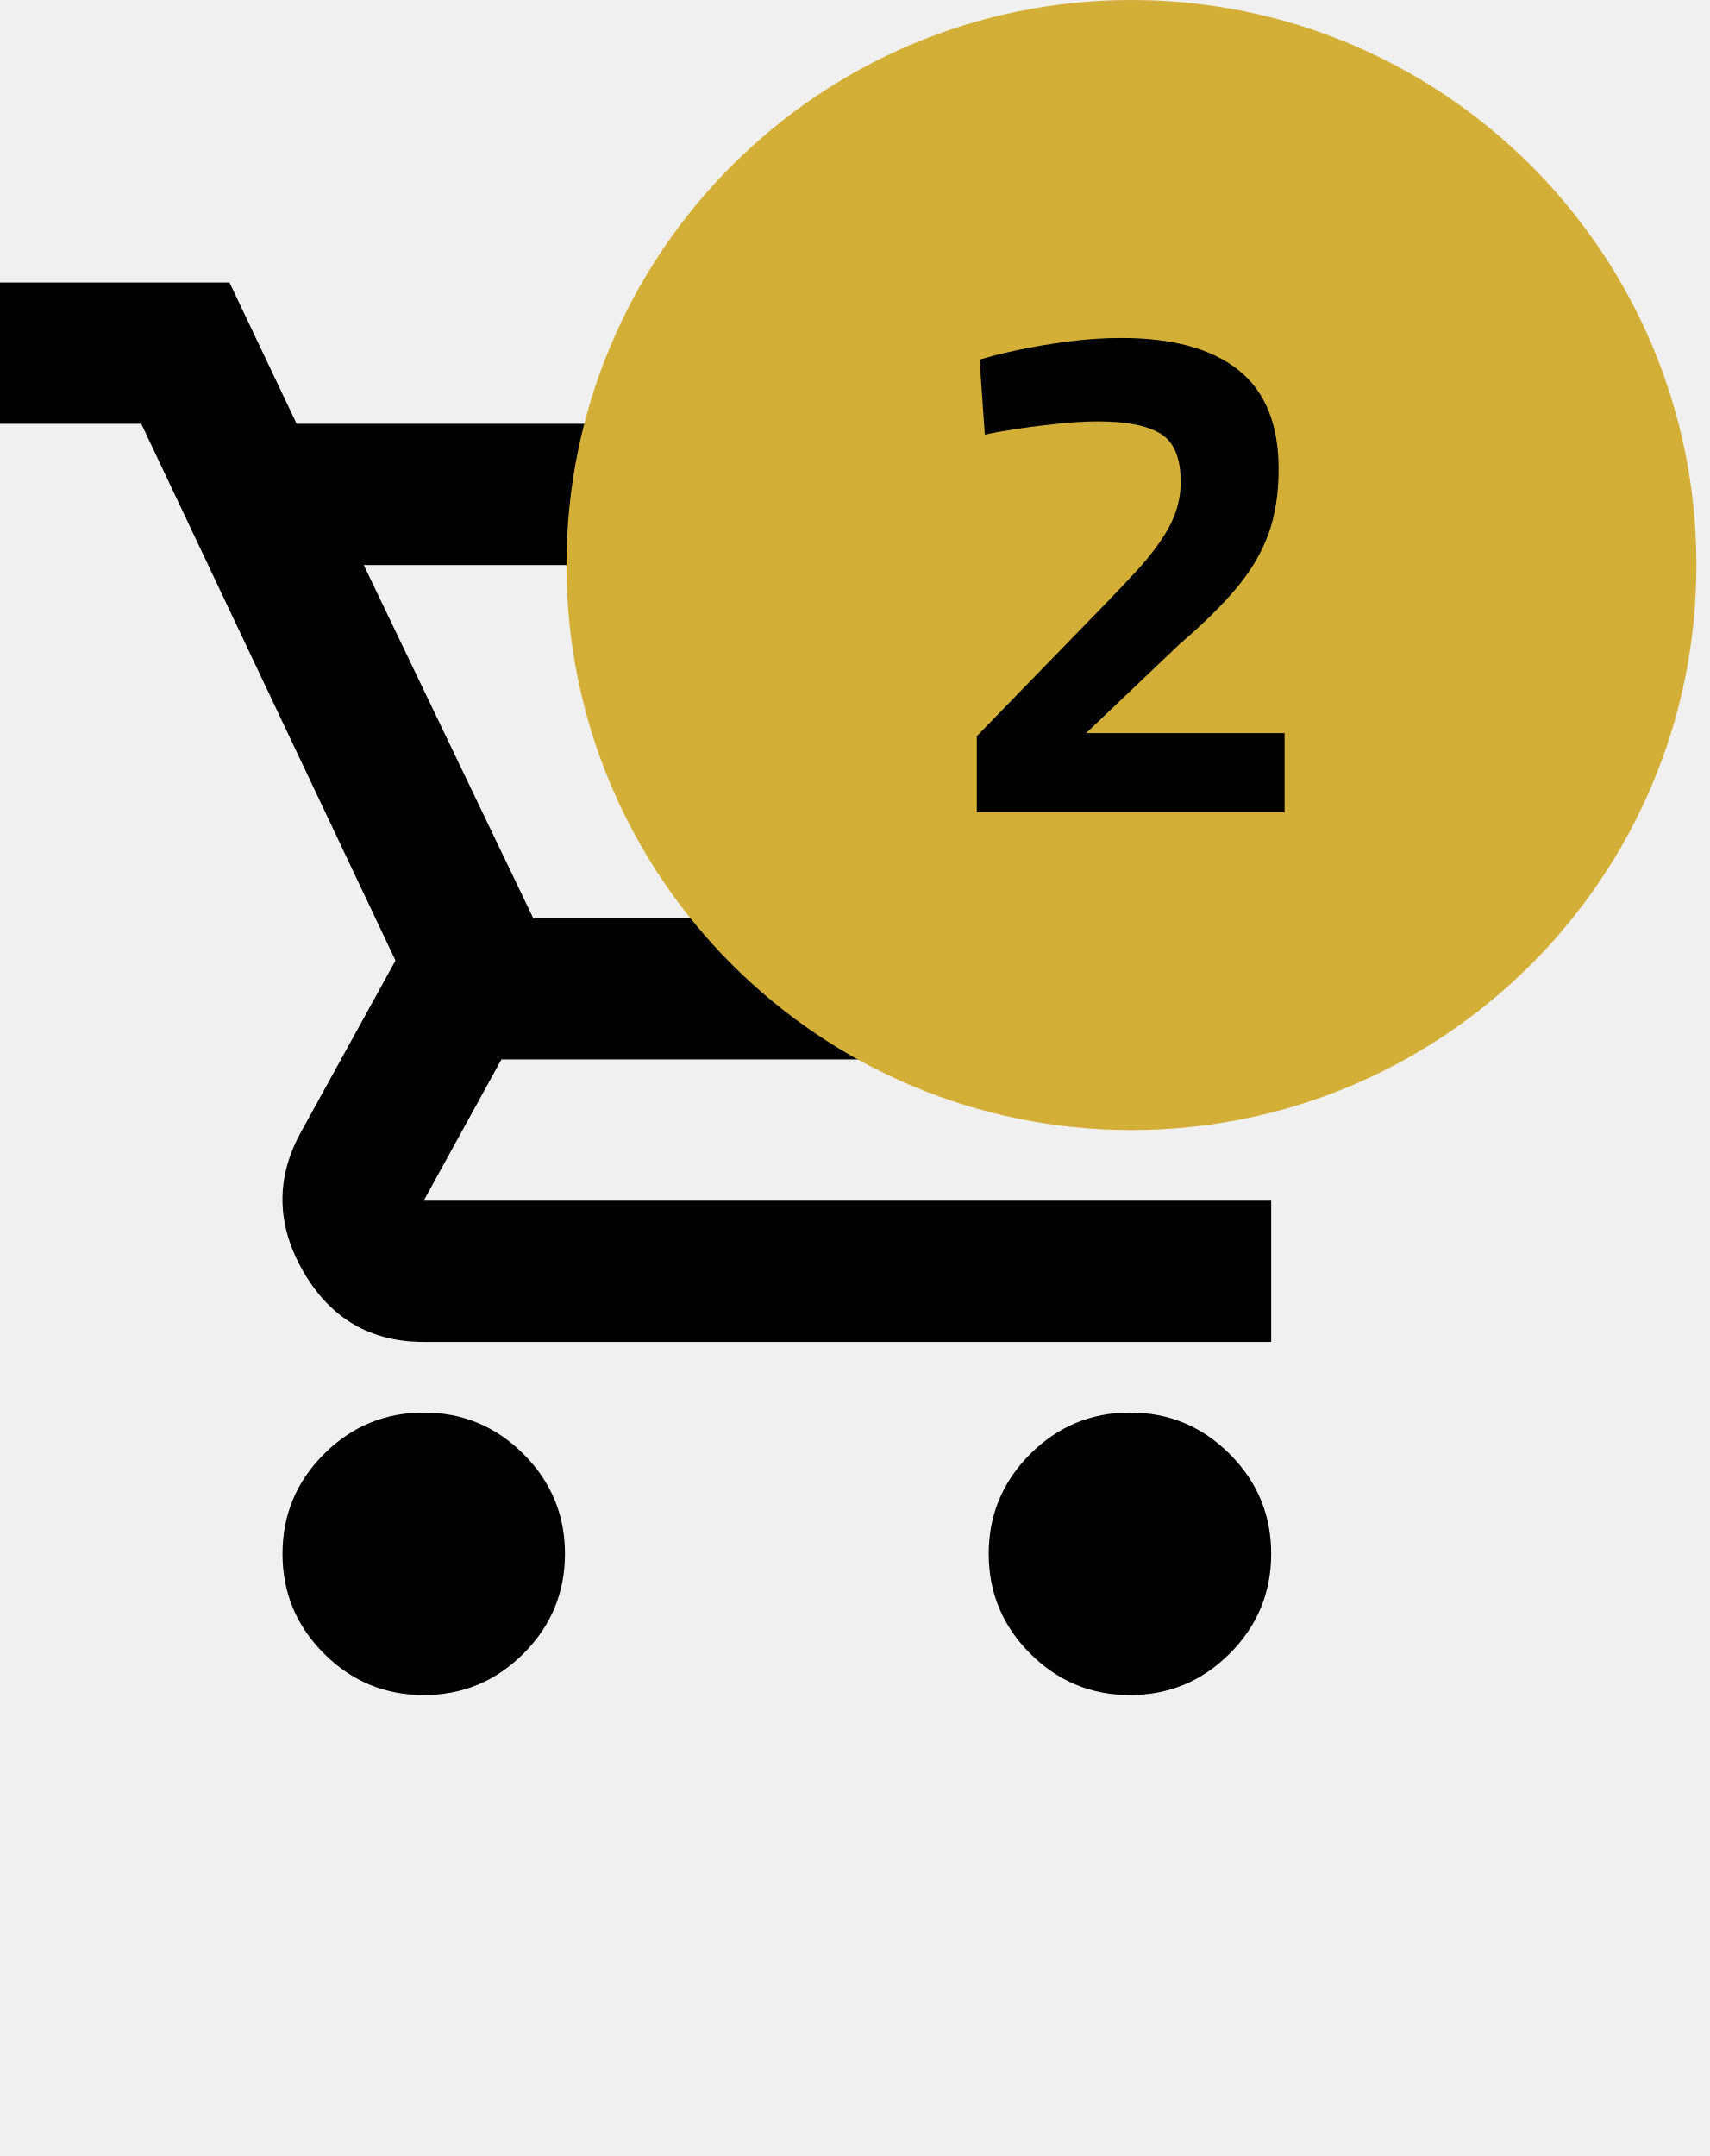
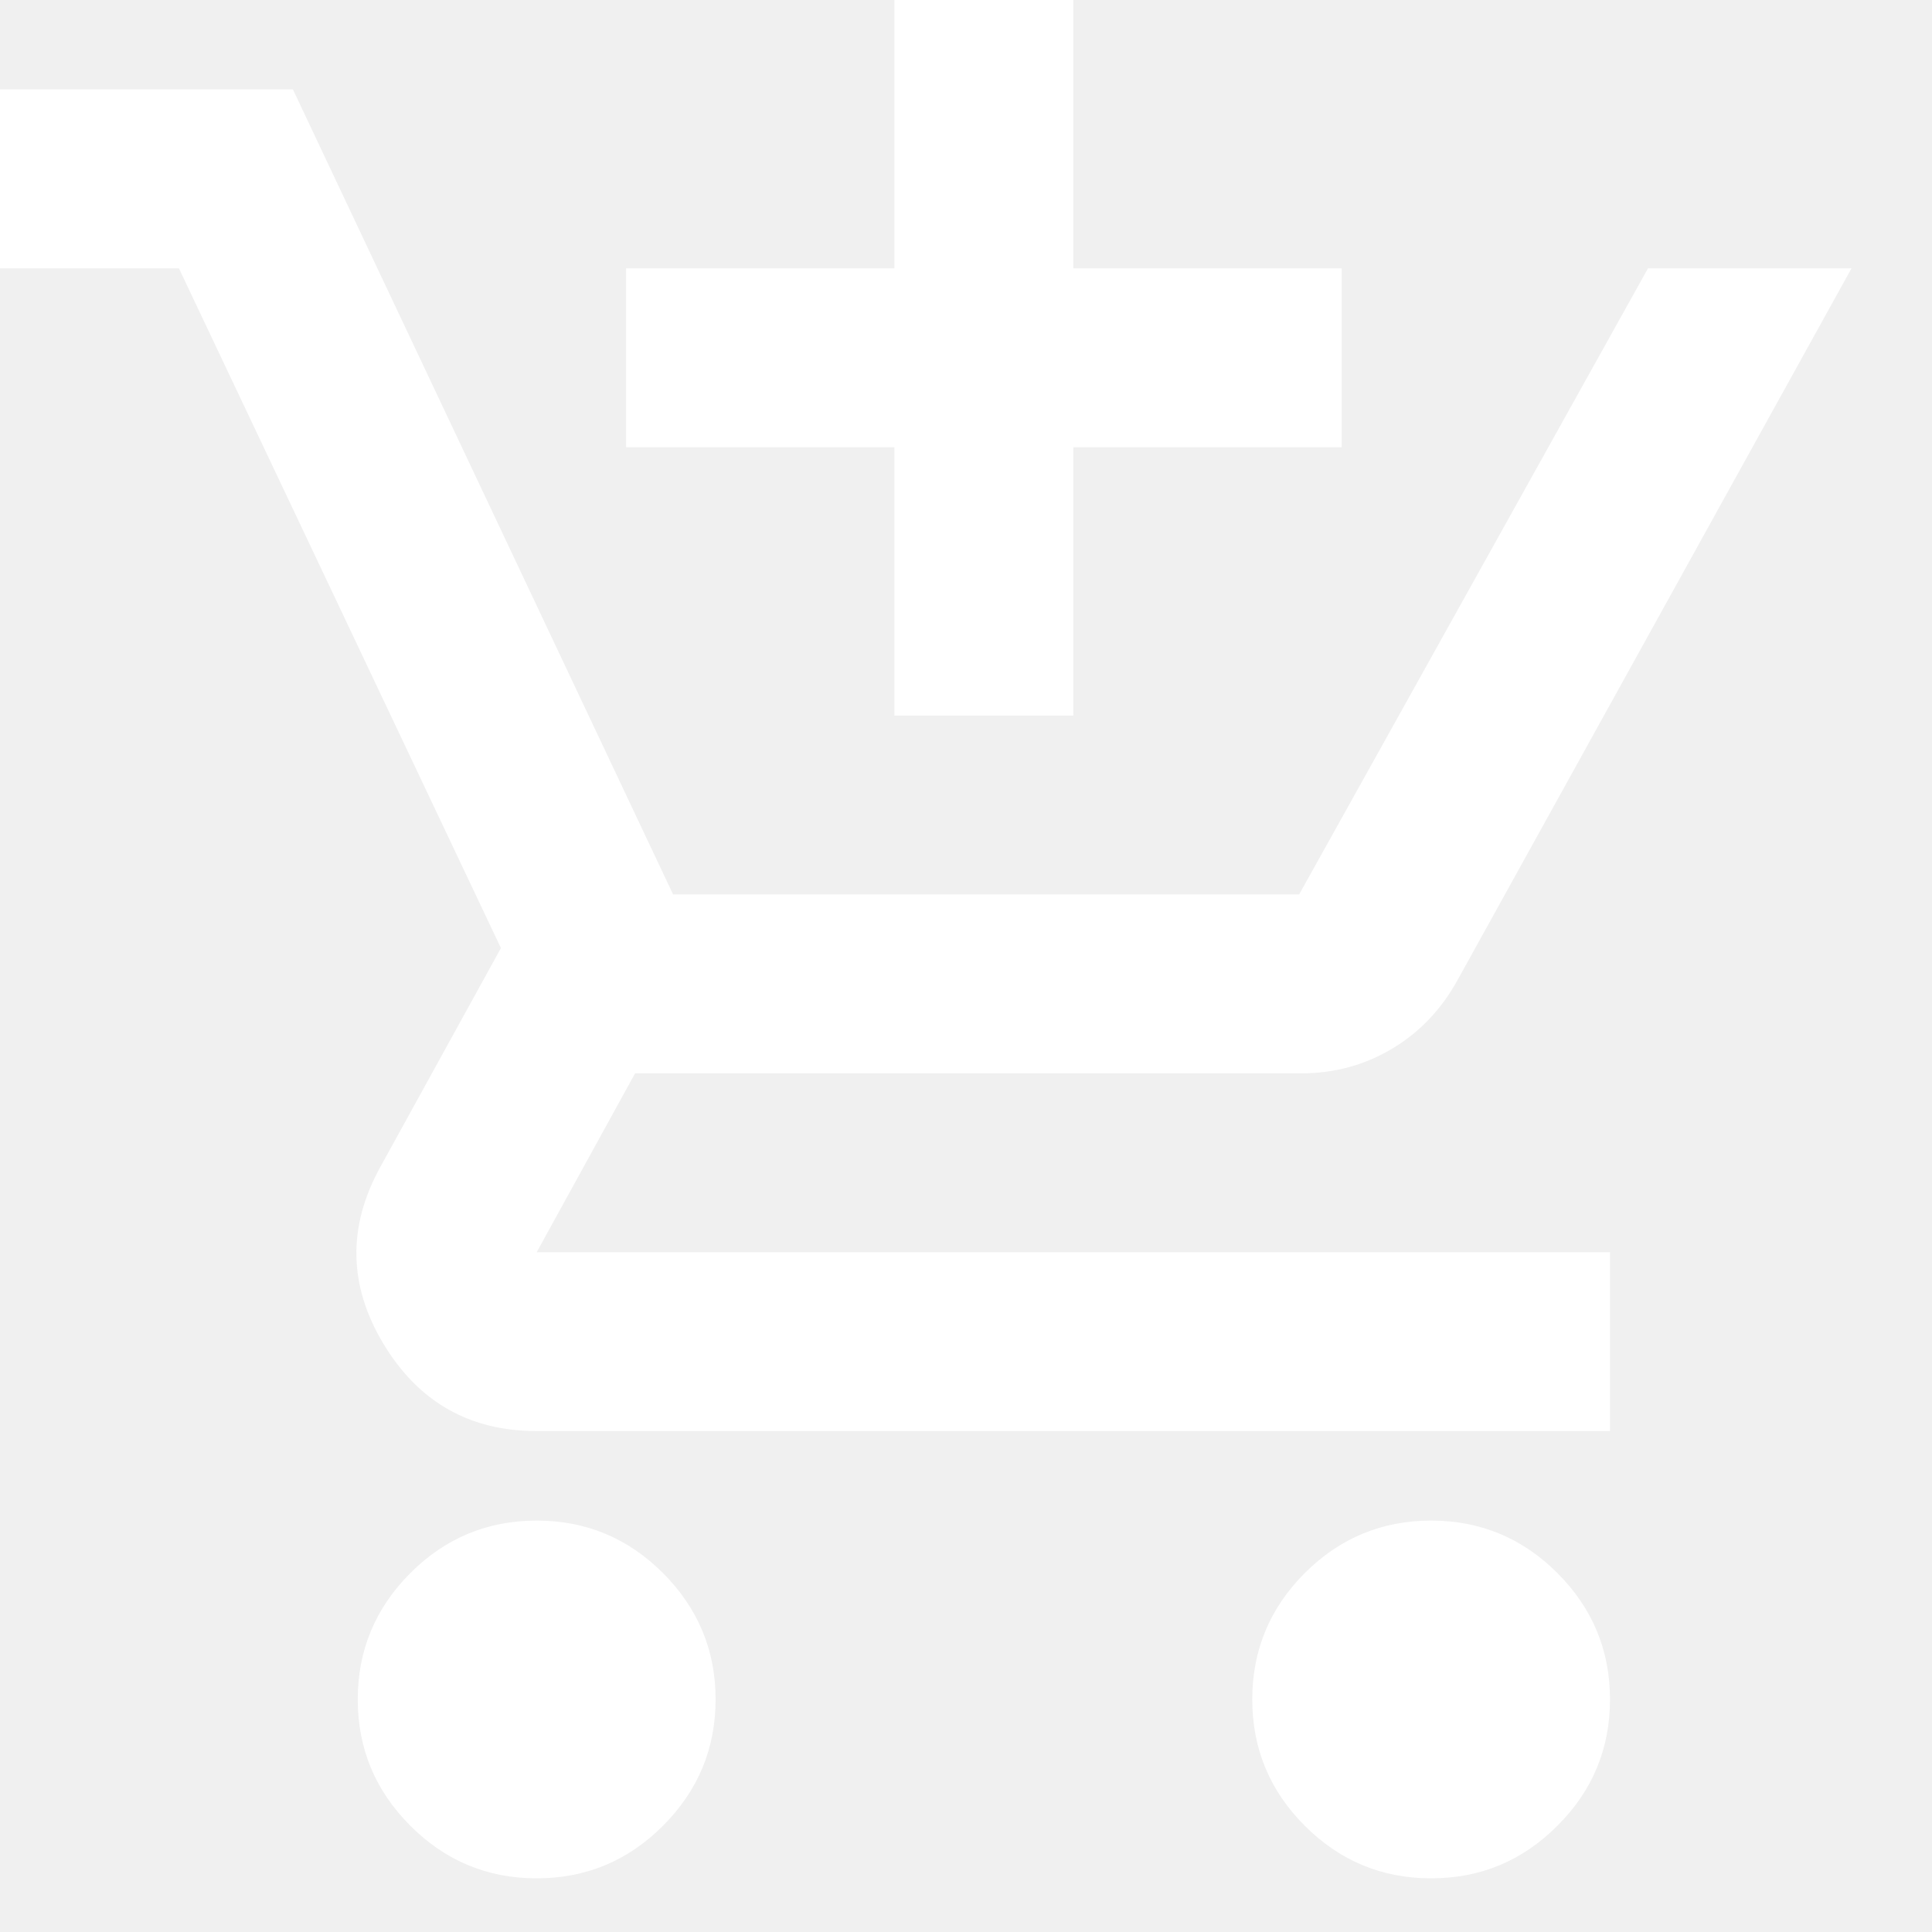
- <svg xmlns="http://www.w3.org/2000/svg" width="23" height="29" viewBox="0 0 23 29" fill="none">
-   <path d="M5.7 22.8C5.178 22.8 4.73 22.614 4.358 22.242C3.986 21.87 3.8 21.422 3.8 20.9C3.8 20.378 3.986 19.93 4.358 19.558C4.73 19.186 5.178 19 5.7 19C6.223 19 6.67 19.186 7.042 19.558C7.414 19.93 7.6 20.378 7.6 20.9C7.6 21.422 7.414 21.87 7.042 22.242C6.67 22.614 6.223 22.8 5.7 22.8V22.8M15.2 22.8C14.678 22.8 14.23 22.614 13.858 22.242C13.486 21.87 13.3 21.422 13.3 20.9C13.3 20.378 13.486 19.93 13.858 19.558C14.23 19.186 14.678 19 15.2 19C15.723 19 16.17 19.186 16.542 19.558C16.914 19.93 17.1 20.378 17.1 20.9C17.1 21.422 16.914 21.87 16.542 22.242C16.17 22.614 15.723 22.8 15.2 22.8V22.8M4.893 7.6L7.173 12.35H13.822V12.35V12.35L16.435 7.6V7.6V7.6H4.893V7.6M3.99 5.7H18.003C18.367 5.7 18.644 5.862 18.834 6.187C19.024 6.511 19.032 6.84 18.858 7.172L15.485 13.252C15.311 13.569 15.077 13.815 14.784 13.989C14.492 14.163 14.171 14.25 13.822 14.25H6.745L5.7 16.15V16.15V16.15H17.1V18.05H5.7C4.987 18.05 4.449 17.737 4.085 17.112C3.721 16.486 3.705 15.865 4.037 15.248L5.32 12.92L1.9 5.7H0V3.8H3.087L3.99 5.7V5.7M7.173 12.35V12.35H13.822V12.35V12.35V12.35H7.173V12.35" fill="black" />
-   <rect x="7.62" width="15.2" height="15.2" rx="8" fill="#D4AF37" />
-   <path d="M13.14 10.925V9.902L14.572 8.428C14.846 8.149 15.081 7.903 15.277 7.692C15.473 7.481 15.623 7.279 15.727 7.088C15.831 6.896 15.883 6.695 15.883 6.483C15.883 6.163 15.794 5.947 15.616 5.836C15.438 5.724 15.155 5.668 14.766 5.668C14.608 5.668 14.434 5.678 14.244 5.698C14.053 5.718 13.87 5.74 13.696 5.767C13.521 5.793 13.372 5.819 13.248 5.846L13.177 4.838C13.315 4.795 13.487 4.752 13.693 4.708C13.899 4.664 14.123 4.626 14.367 4.594C14.61 4.562 14.85 4.546 15.086 4.546C15.77 4.546 16.294 4.689 16.656 4.975C17.019 5.262 17.2 5.707 17.2 6.31C17.2 6.64 17.154 6.931 17.062 7.184C16.97 7.437 16.827 7.679 16.634 7.909C16.441 8.14 16.186 8.391 15.869 8.663L14.61 9.861H17.28V10.925H13.14Z" fill="black" />
+ <svg xmlns="http://www.w3.org/2000/svg" width="18" height="18" viewBox="0 0 18 18" fill="none">
+   <path d="M8.333 6.667V4.167H5.833V2.5H8.333V0H10V2.5H12.5V4.167H10V6.667H8.333ZM5 17.5C4.542 17.5 4.149 17.337 3.823 17.01C3.497 16.684 3.333 16.292 3.333 15.833C3.333 15.375 3.497 14.983 3.823 14.656C4.149 14.33 4.542 14.167 5 14.167C5.458 14.167 5.851 14.33 6.177 14.656C6.503 14.983 6.667 15.375 6.667 15.833C6.667 16.292 6.503 16.684 6.177 17.01C5.851 17.337 5.458 17.5 5 17.5ZM13.333 17.5C12.875 17.5 12.483 17.337 12.156 17.01C11.83 16.684 11.667 16.292 11.667 15.833C11.667 15.375 11.83 14.983 12.156 14.656C12.483 14.33 12.875 14.167 13.333 14.167C13.792 14.167 14.184 14.33 14.51 14.656C14.837 14.983 15 15.375 15 15.833C15 16.292 14.837 16.684 14.51 17.01C14.184 17.337 13.792 17.5 13.333 17.5ZM0 2.5V0.833H2.729L6.271 8.333H12.104L15.354 2.5H17.25L13.583 9.125C13.431 9.403 13.226 9.618 12.969 9.771C12.712 9.924 12.431 10 12.125 10H5.917L5 11.667H15V13.333H5C4.375 13.333 3.899 13.062 3.573 12.521C3.247 11.979 3.236 11.431 3.542 10.875L4.667 8.833L1.667 2.5H0Z" fill="white" />
</svg>
